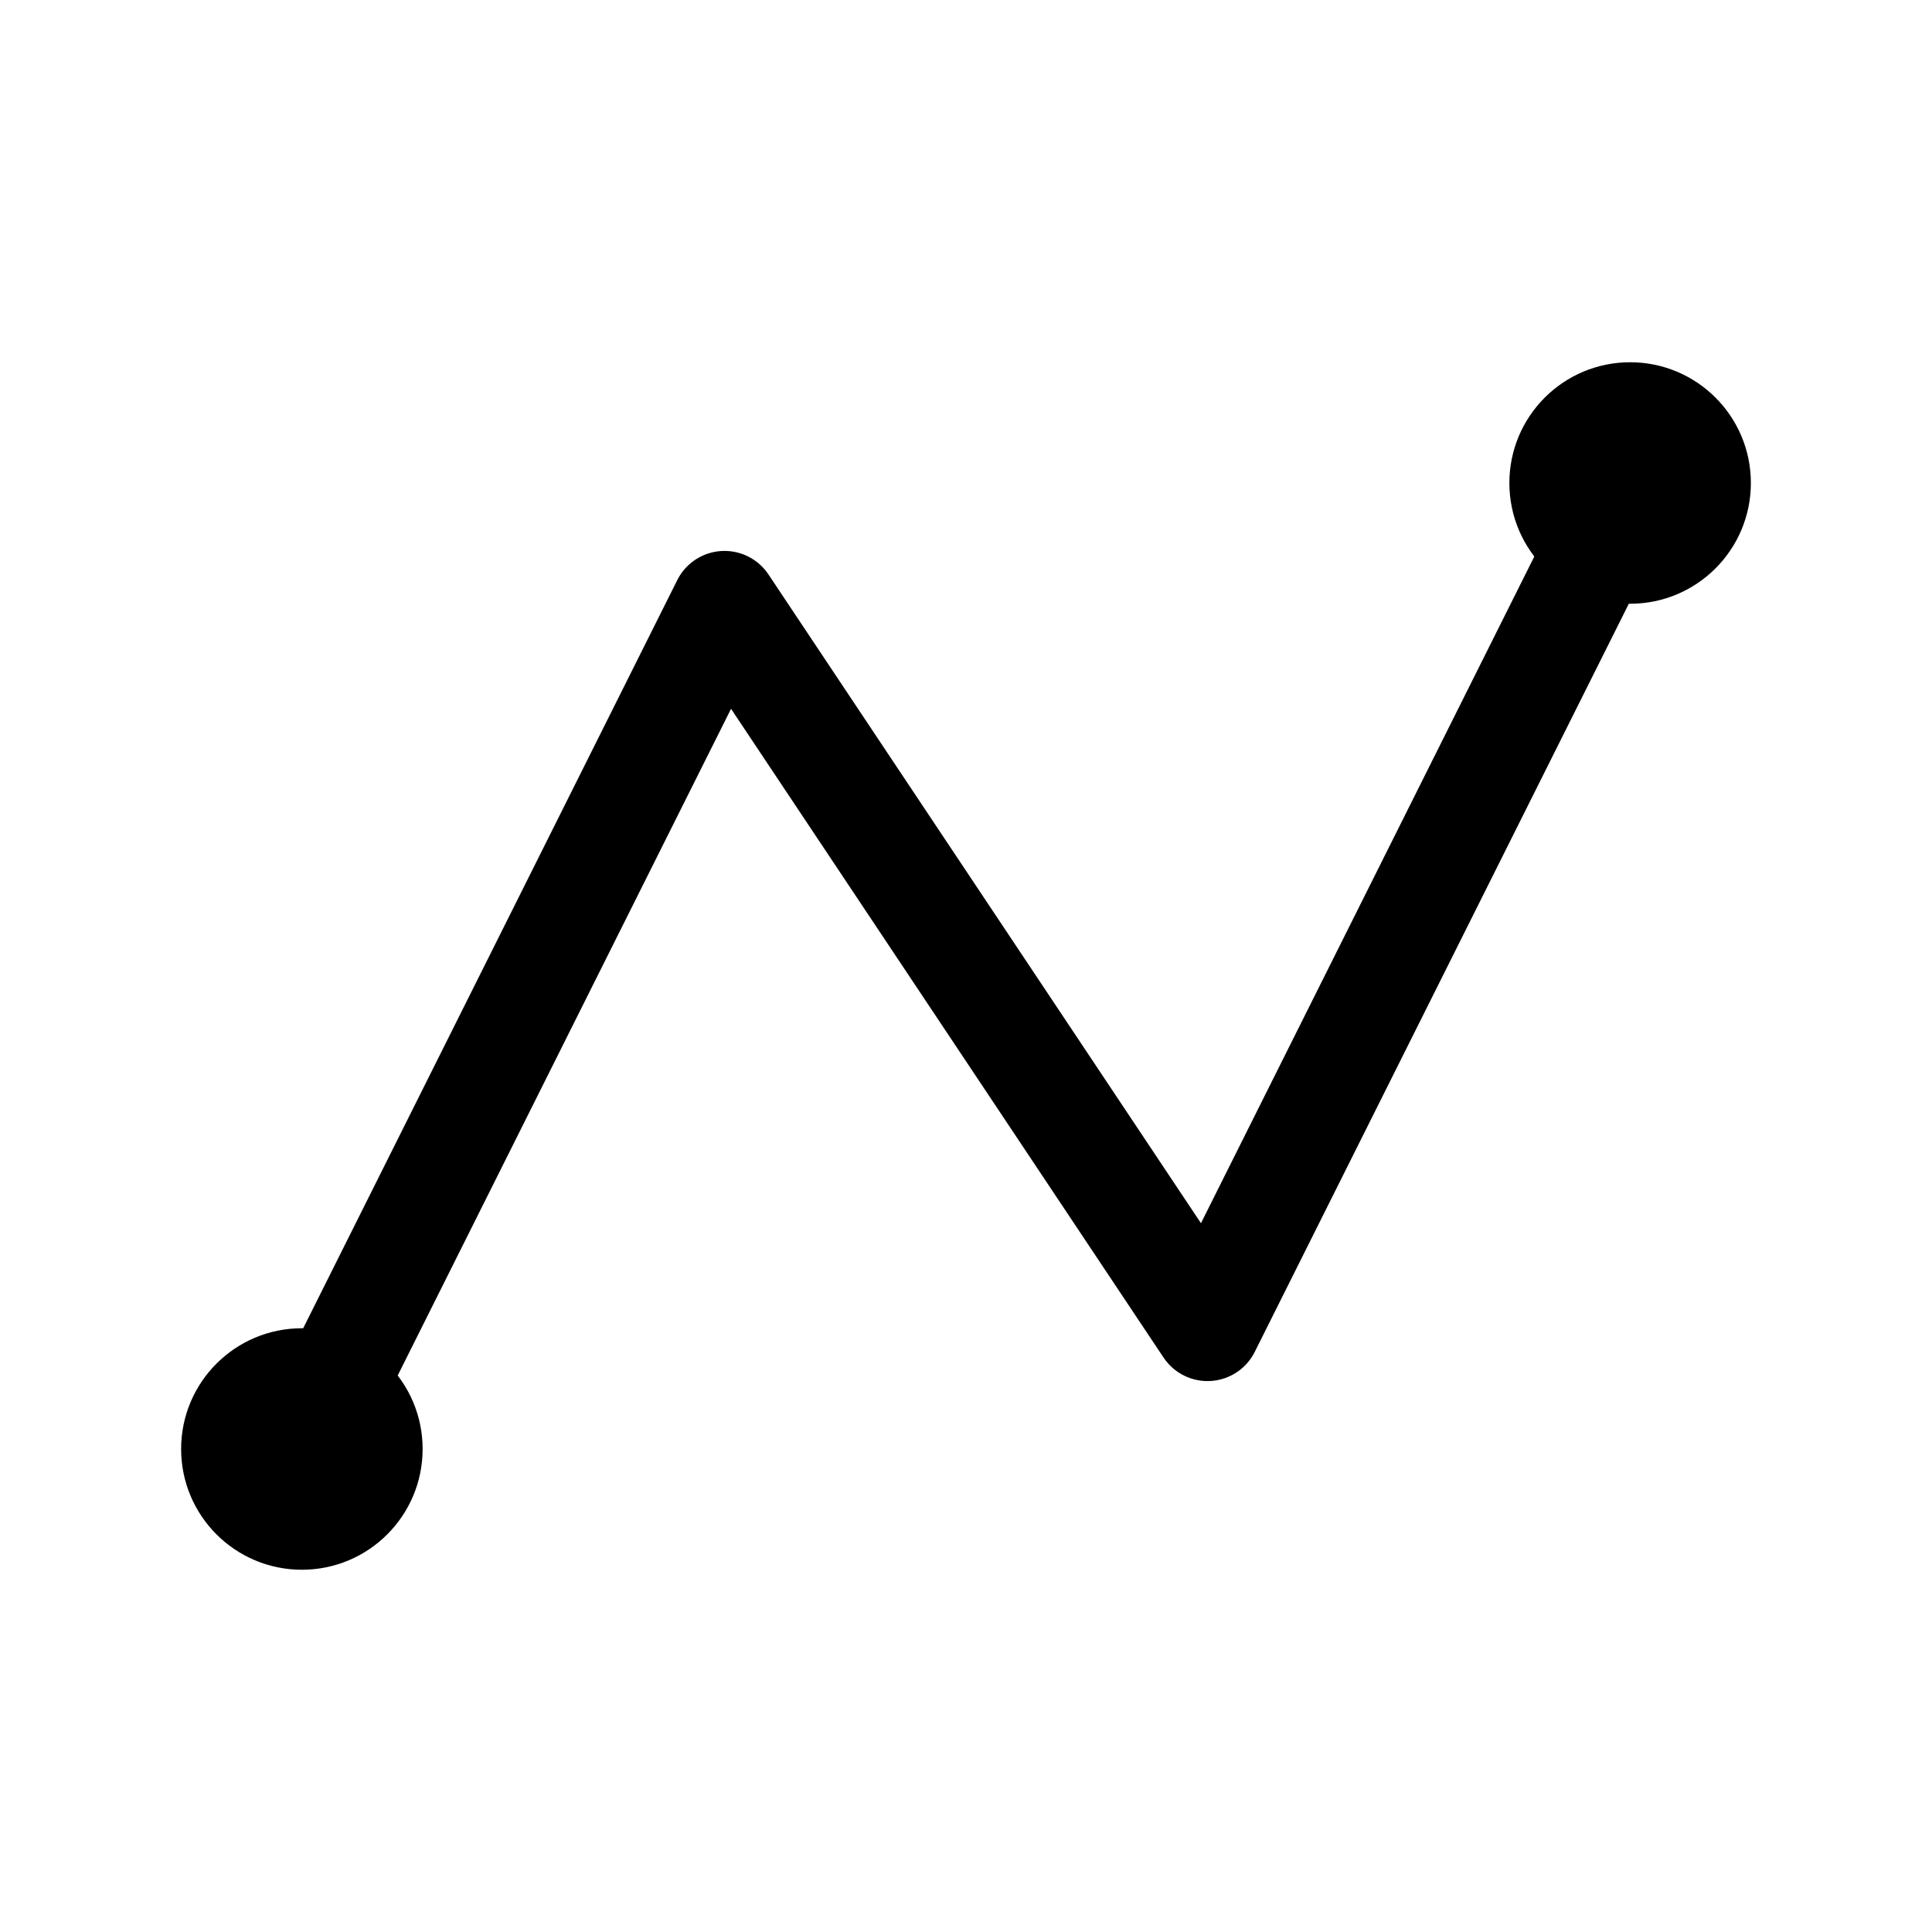
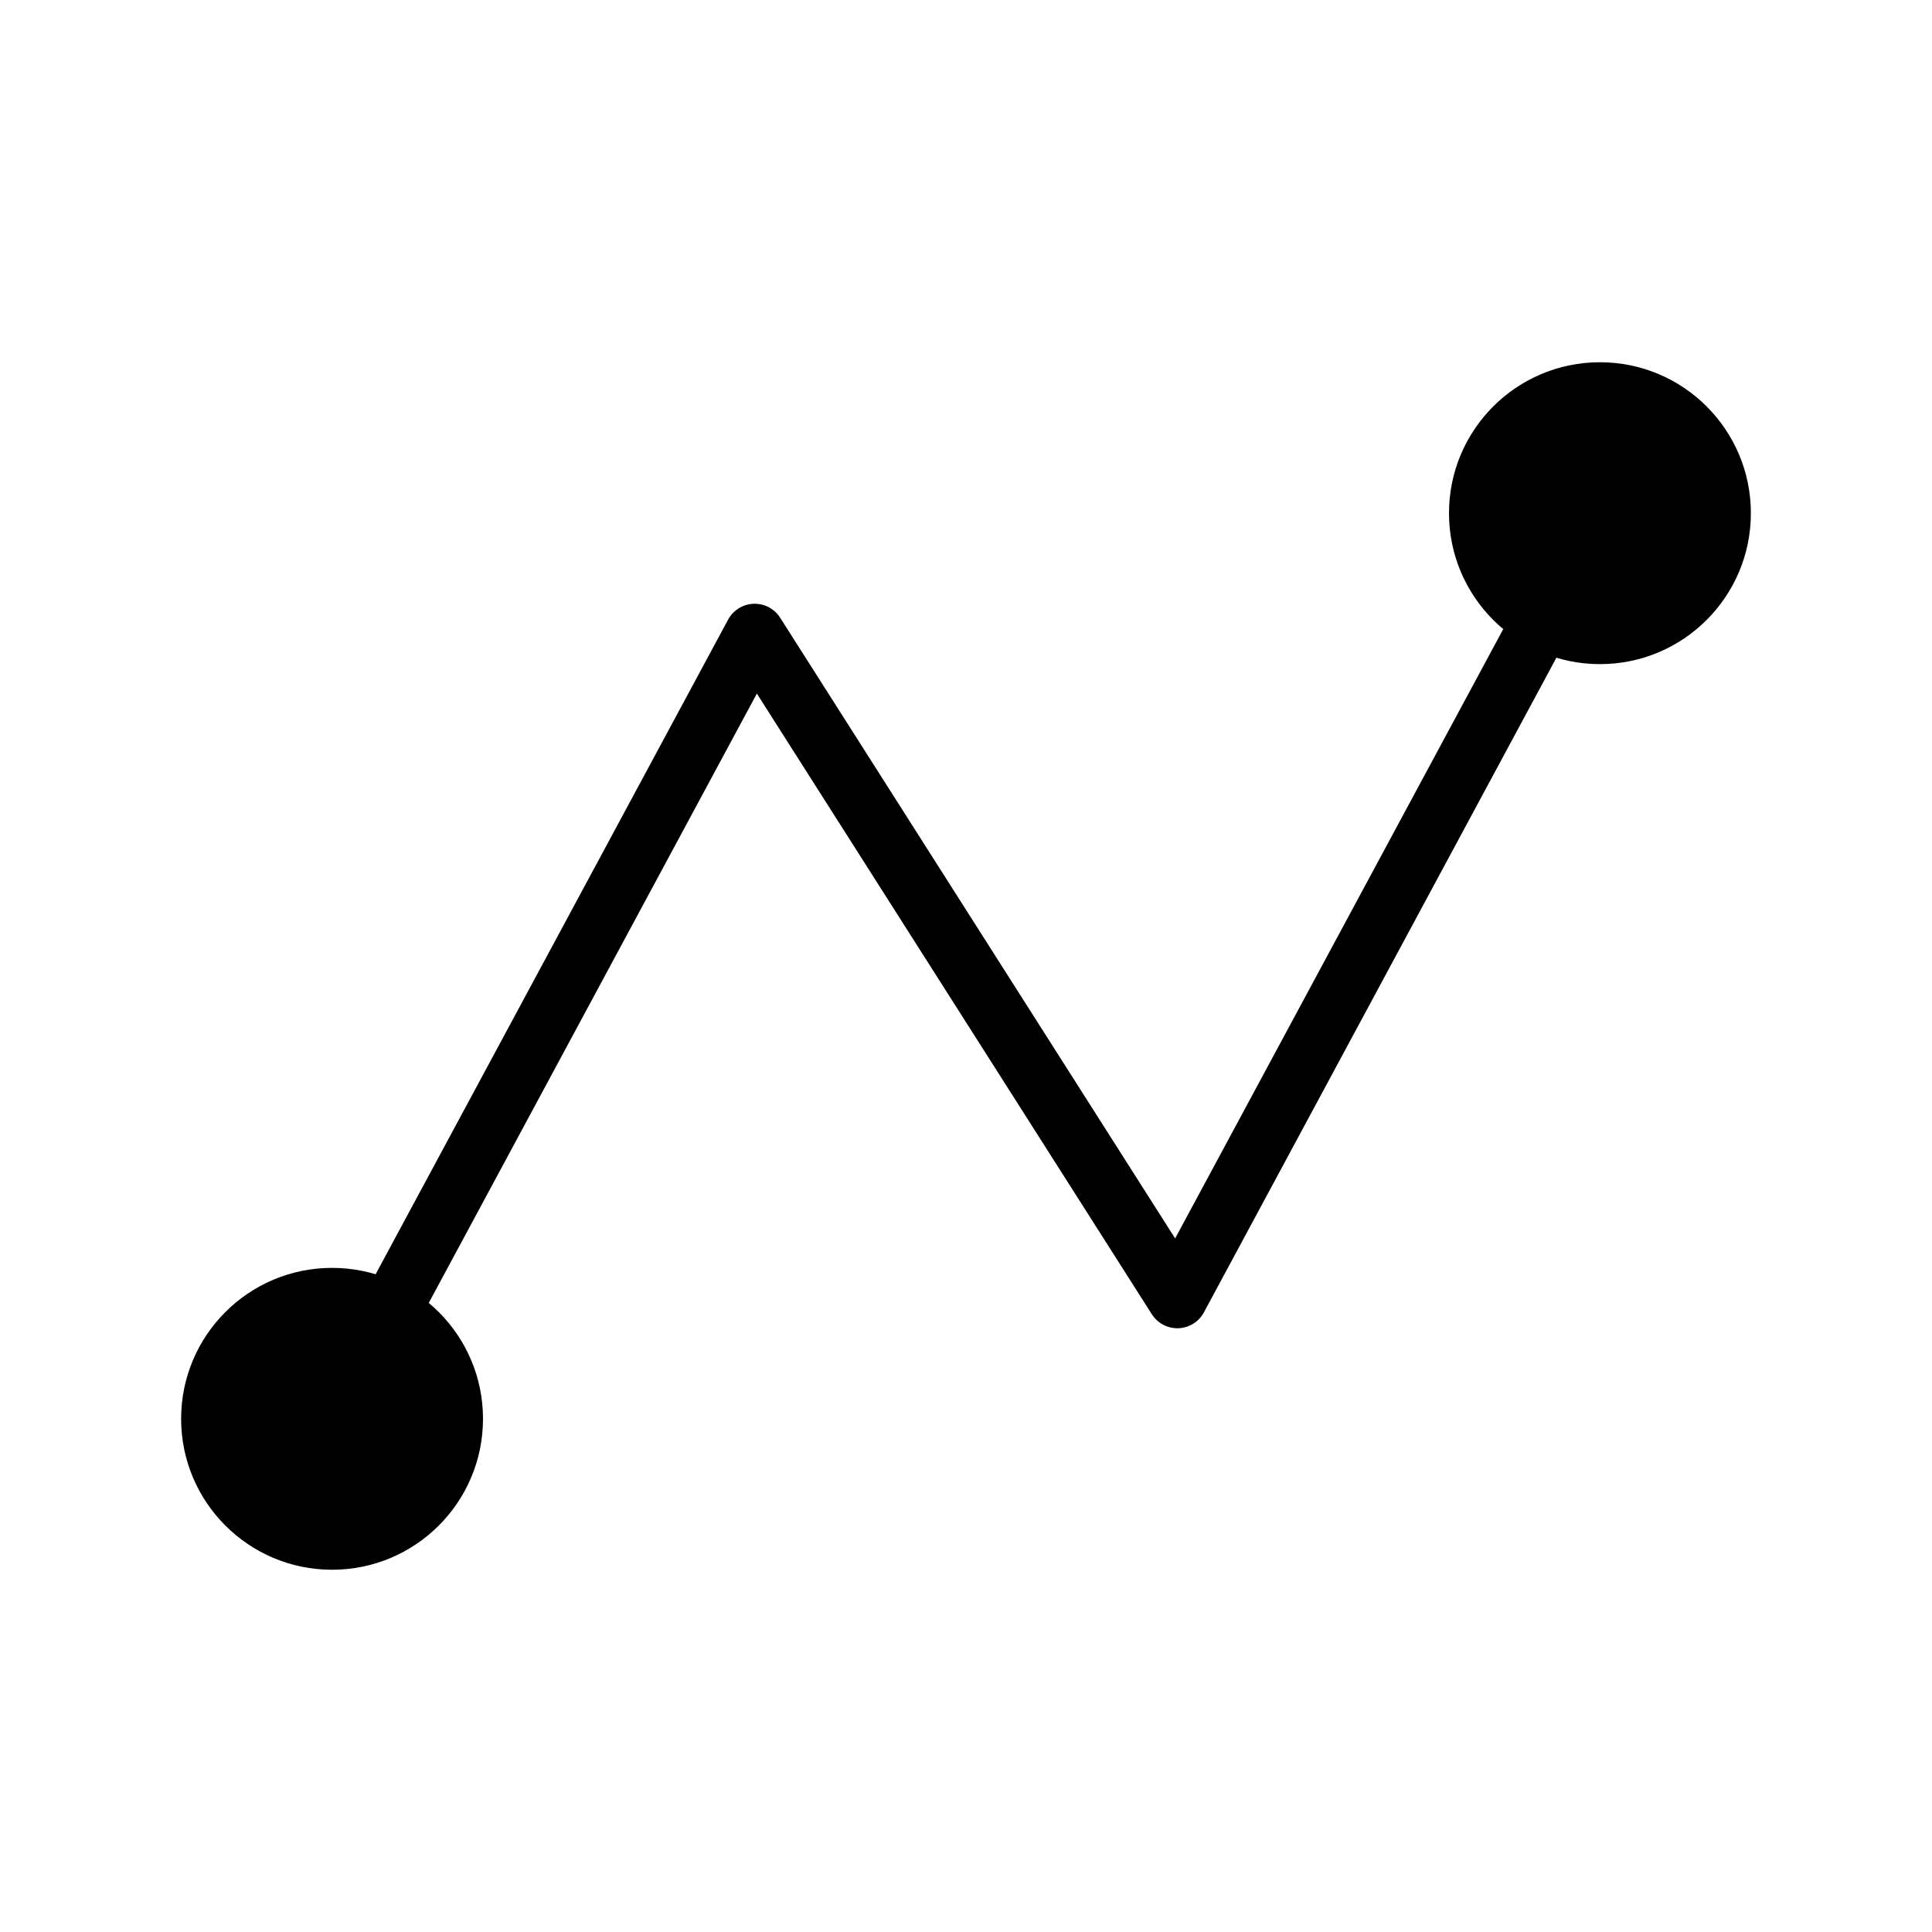
<svg xmlns="http://www.w3.org/2000/svg" width="32" height="32" viewBox="0 0 32 32">
-   <g fill="none" stroke="currentColor" stroke-width="1.75" stroke-linecap="round" stroke-linejoin="round">
-     <polyline id="pline" class="geo" points="5,24 12,10 20,22 27,8" />
-     <circle class="pt" cx="5" cy="24" r="2" fill="currentColor" stroke="none" data-on="pline" />
-     <circle class="pt" cx="27" cy="8" r="2" fill="currentColor" stroke="none" data-on="pline" />
+   <g fill="none" stroke="currentColor" stroke-width="1" stroke-linecap="round" stroke-linejoin="round">
+     <polyline id="pline" class="geo" points="5.5,23.5 12.5,10.5 19.5,21.5 26.5,8.5" />
+     <circle class="pt" cx="5.5" cy="23.5" r="2.5" fill="currentColor" stroke="none" data-on="pline" />
+     <circle class="pt" cx="26.5" cy="8.5" r="2.5" fill="currentColor" stroke="none" data-on="pline" />
  </g>
</svg>
